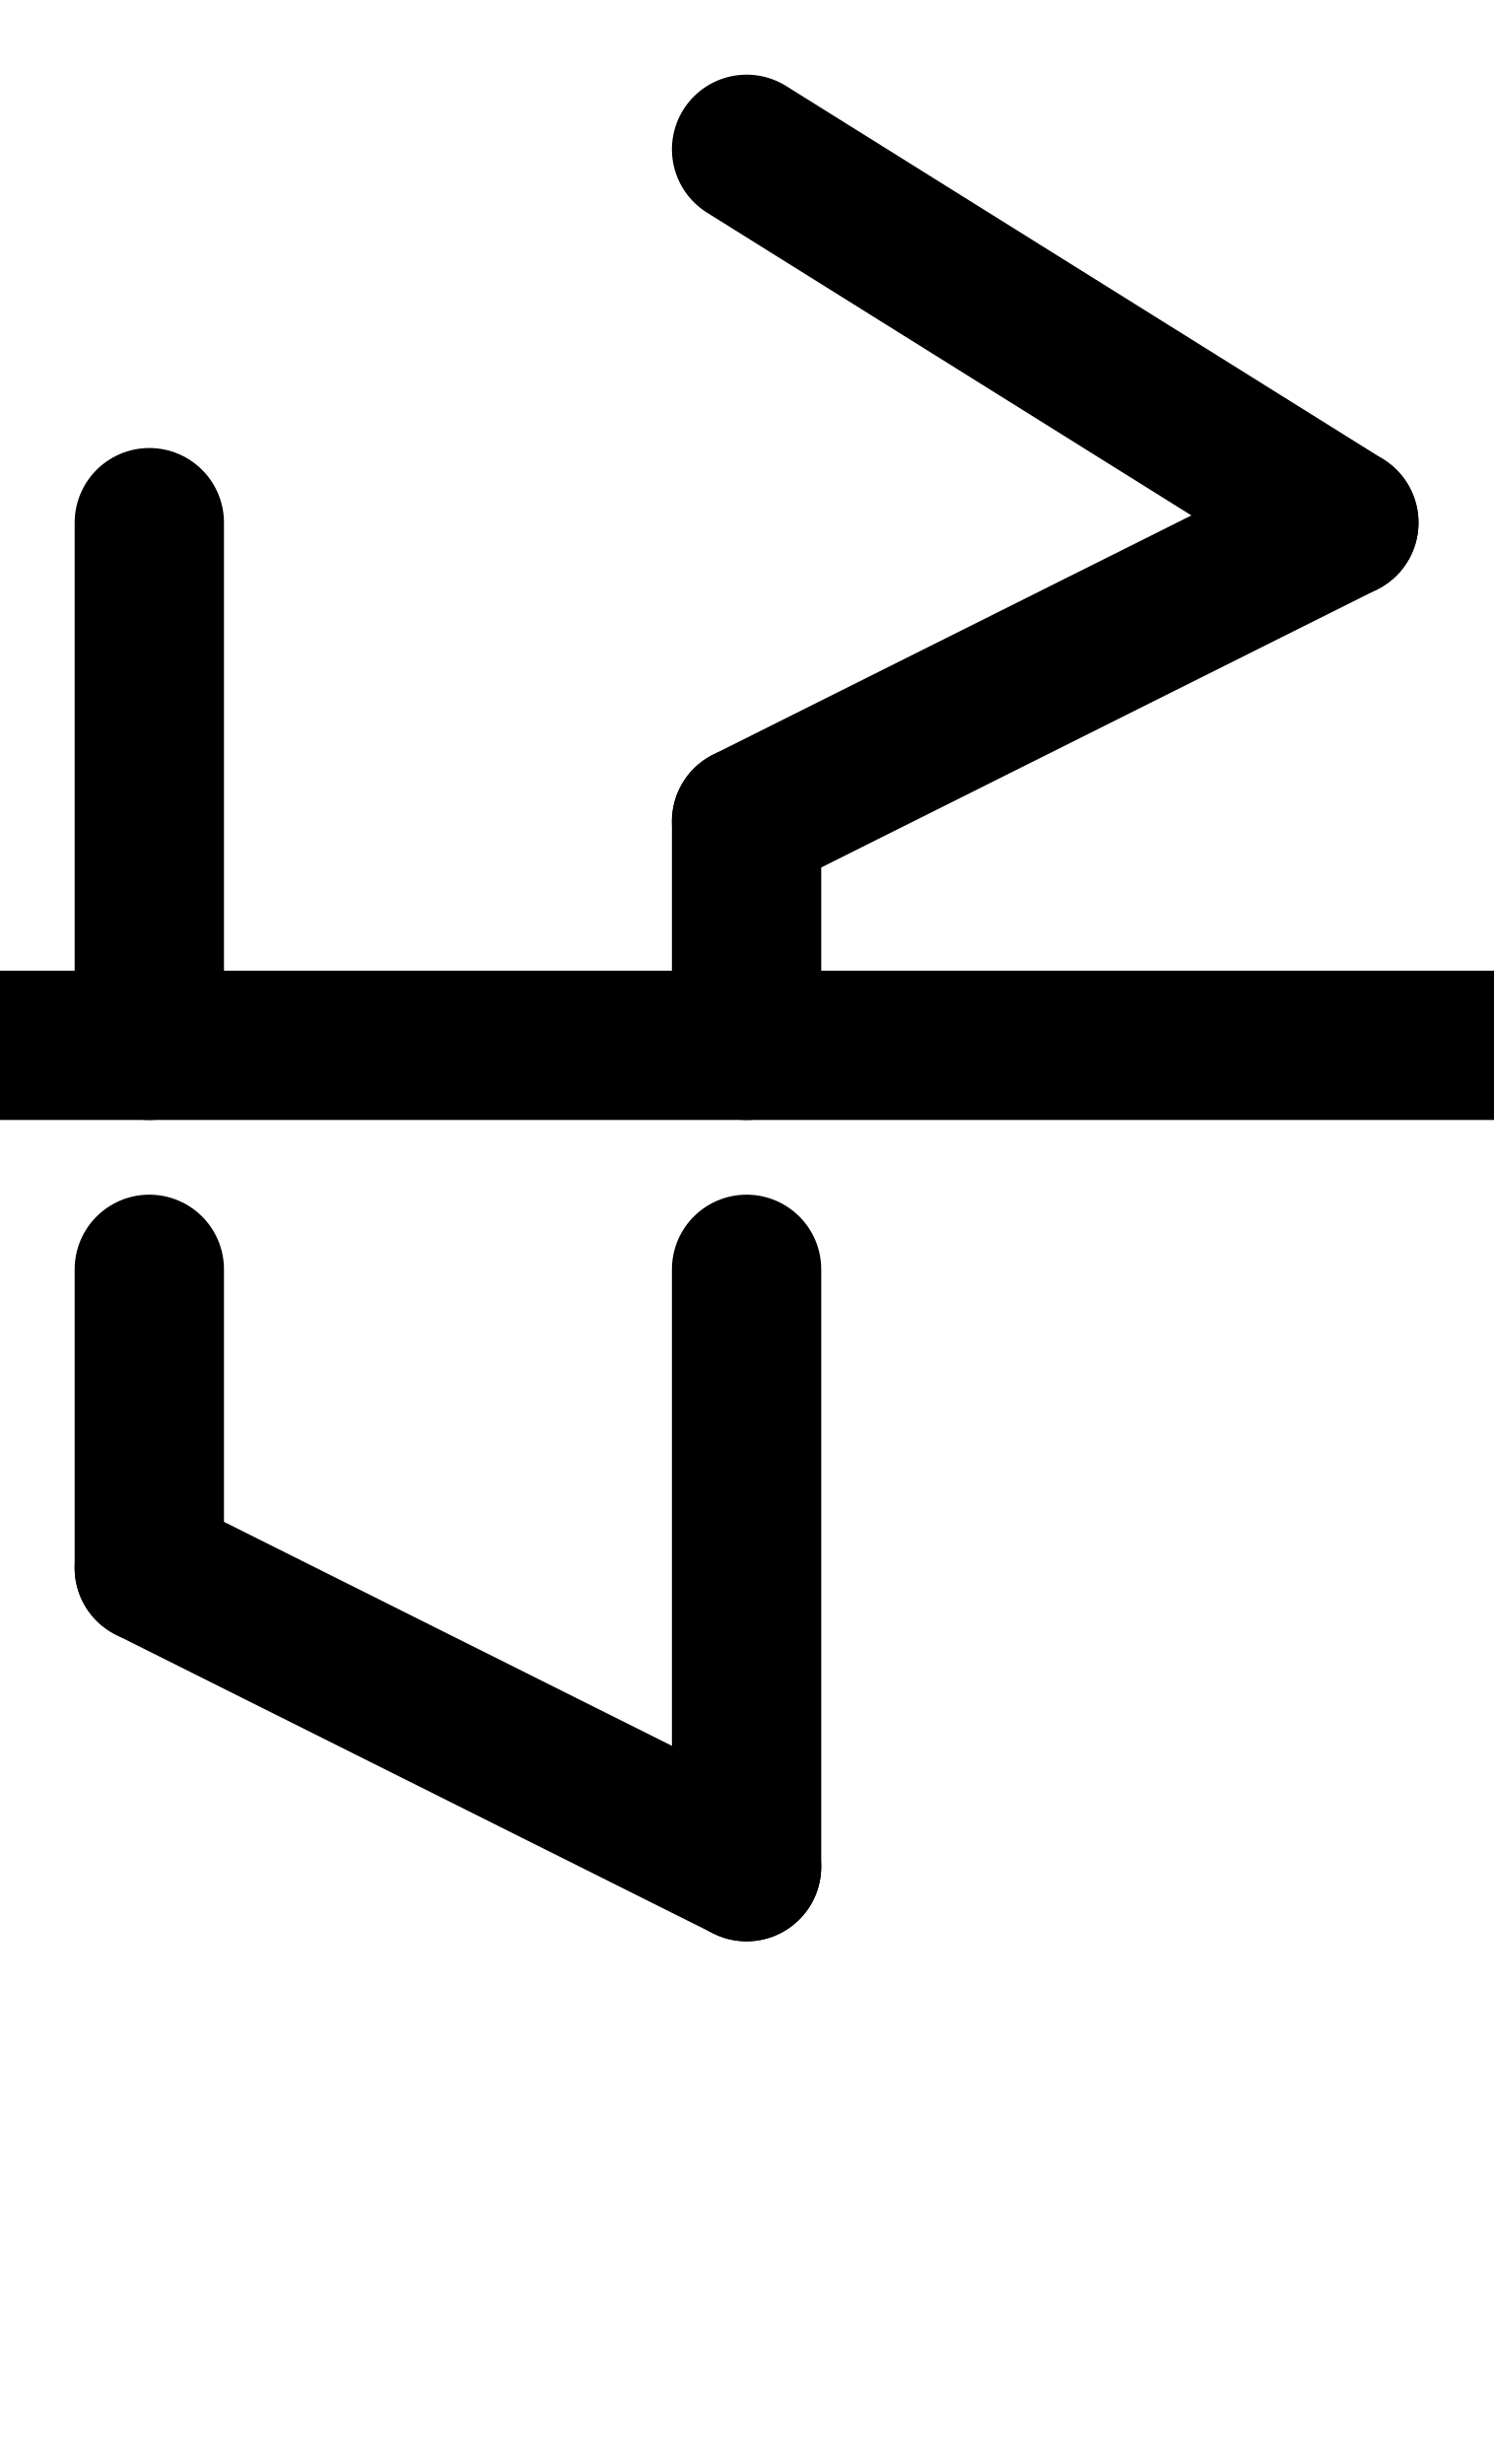
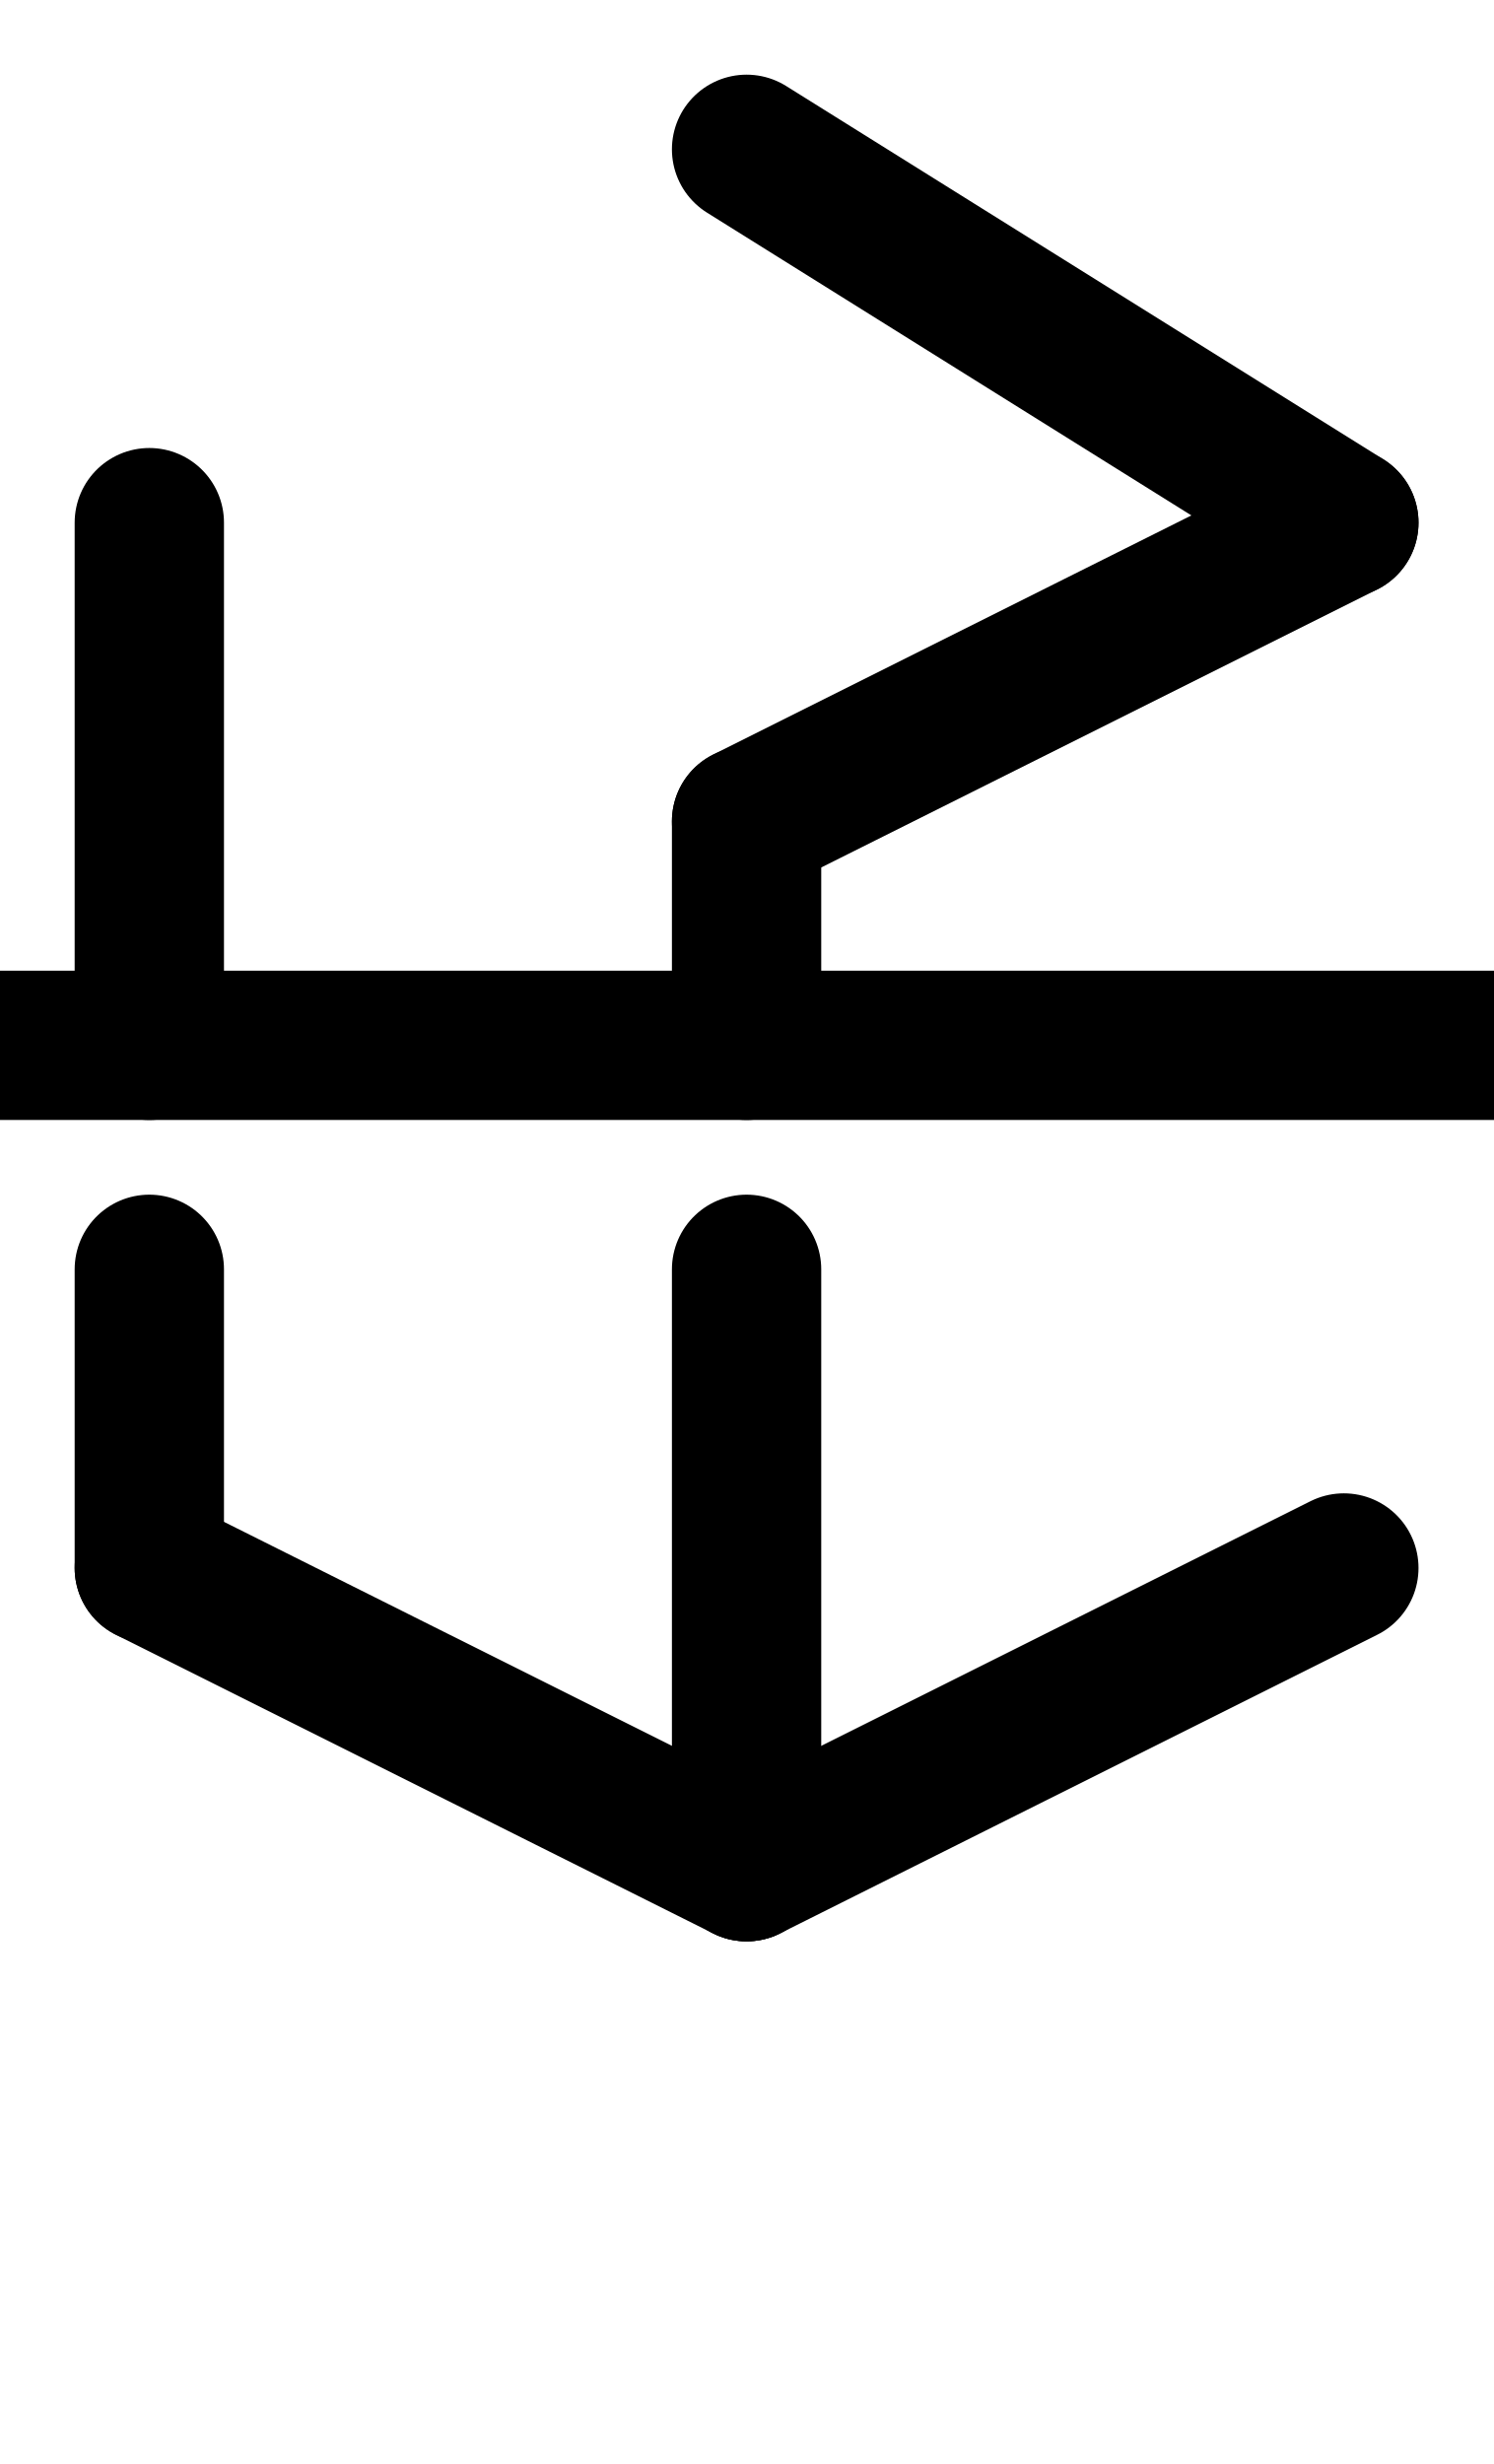
<svg xmlns="http://www.w3.org/2000/svg" viewBox="0 0 100 165">
  <g stroke-width="10" stroke="black" stroke-linecap="round">
    <line id="1" x1="50" y1="10" x2="90" y2="35" />
+     <line id="3" x1="50" y1="125" x2="90" y2="105" />
    <line id="4" x1="10" y1="105" x2="50" y2="125" />
    <line id="5" x1="10" y1="105" x2="10" y2="85" />
    <line id="5b" x1="10" y1="35" x2="10" y2="70" />
    <line id="8" x1="50" y1="55" x2="90" y2="35" />
    <line id="7b" x1="50" y1="55" x2="50" y2="70" />
    <line id="10" x1="50" y1="85" x2="50" y2="125" />
    <line id="13" x1="0" y1="70" x2="100" y2="70" />
  </g>
</svg>
